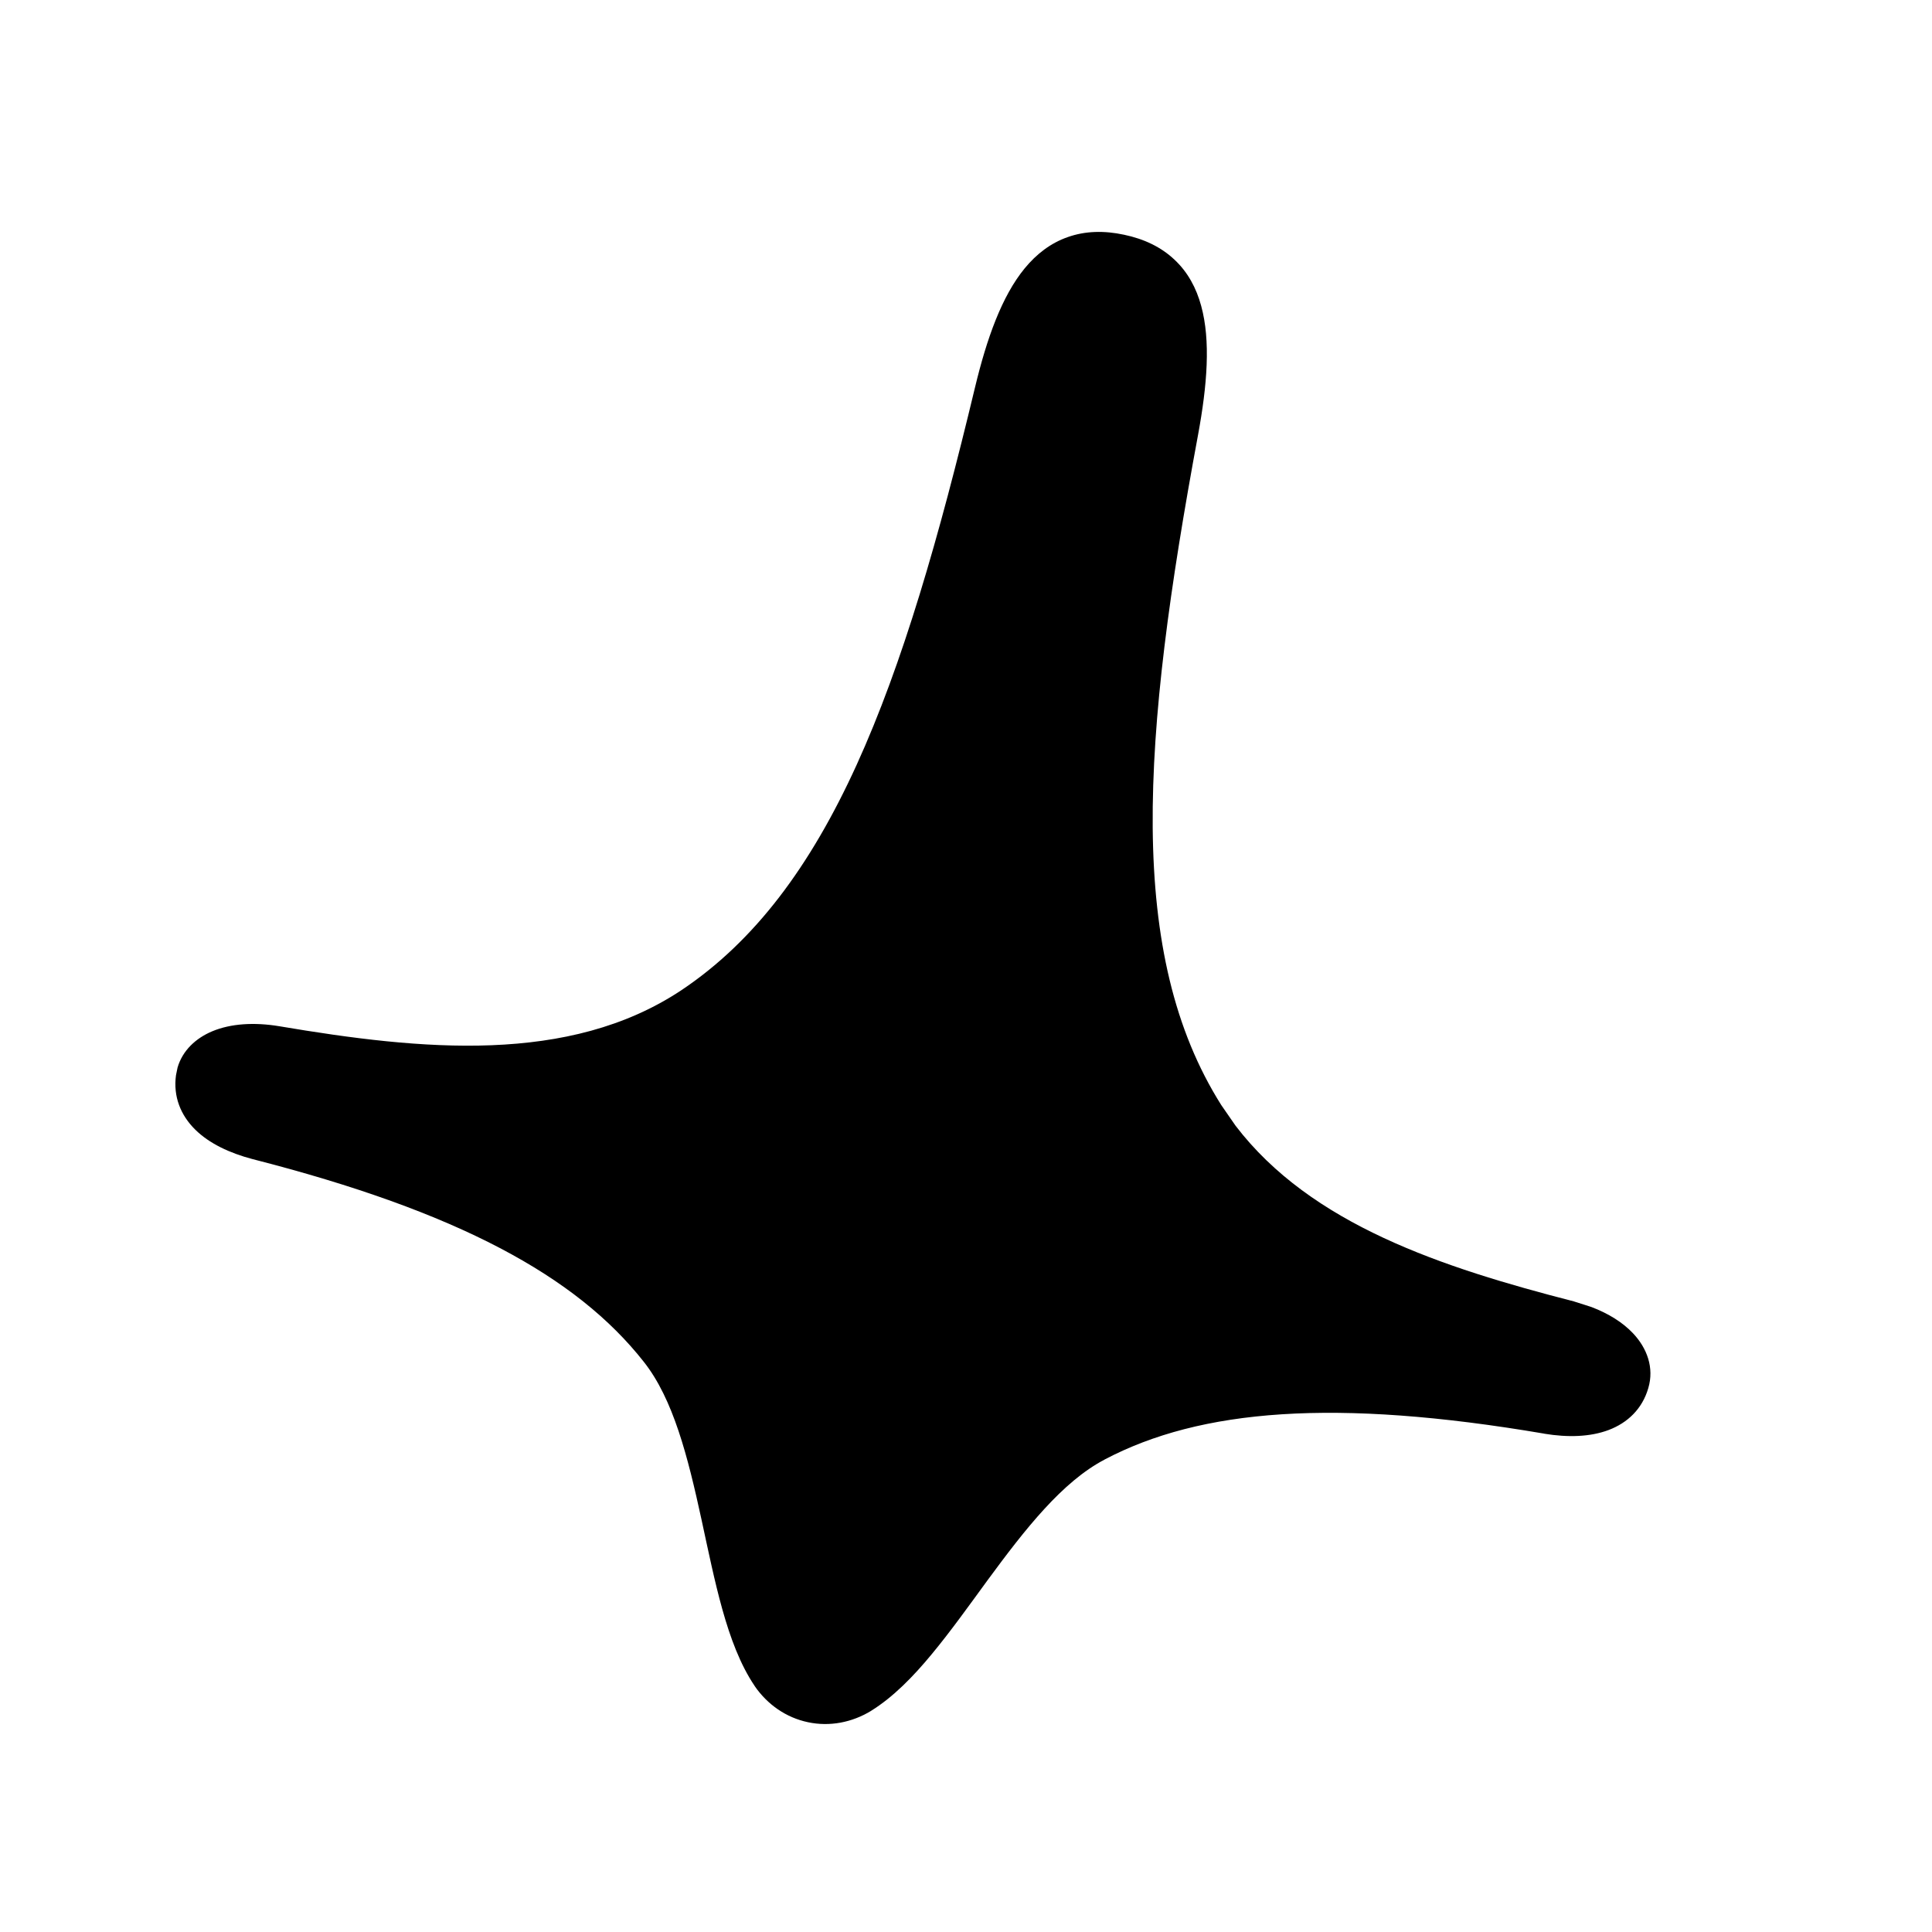
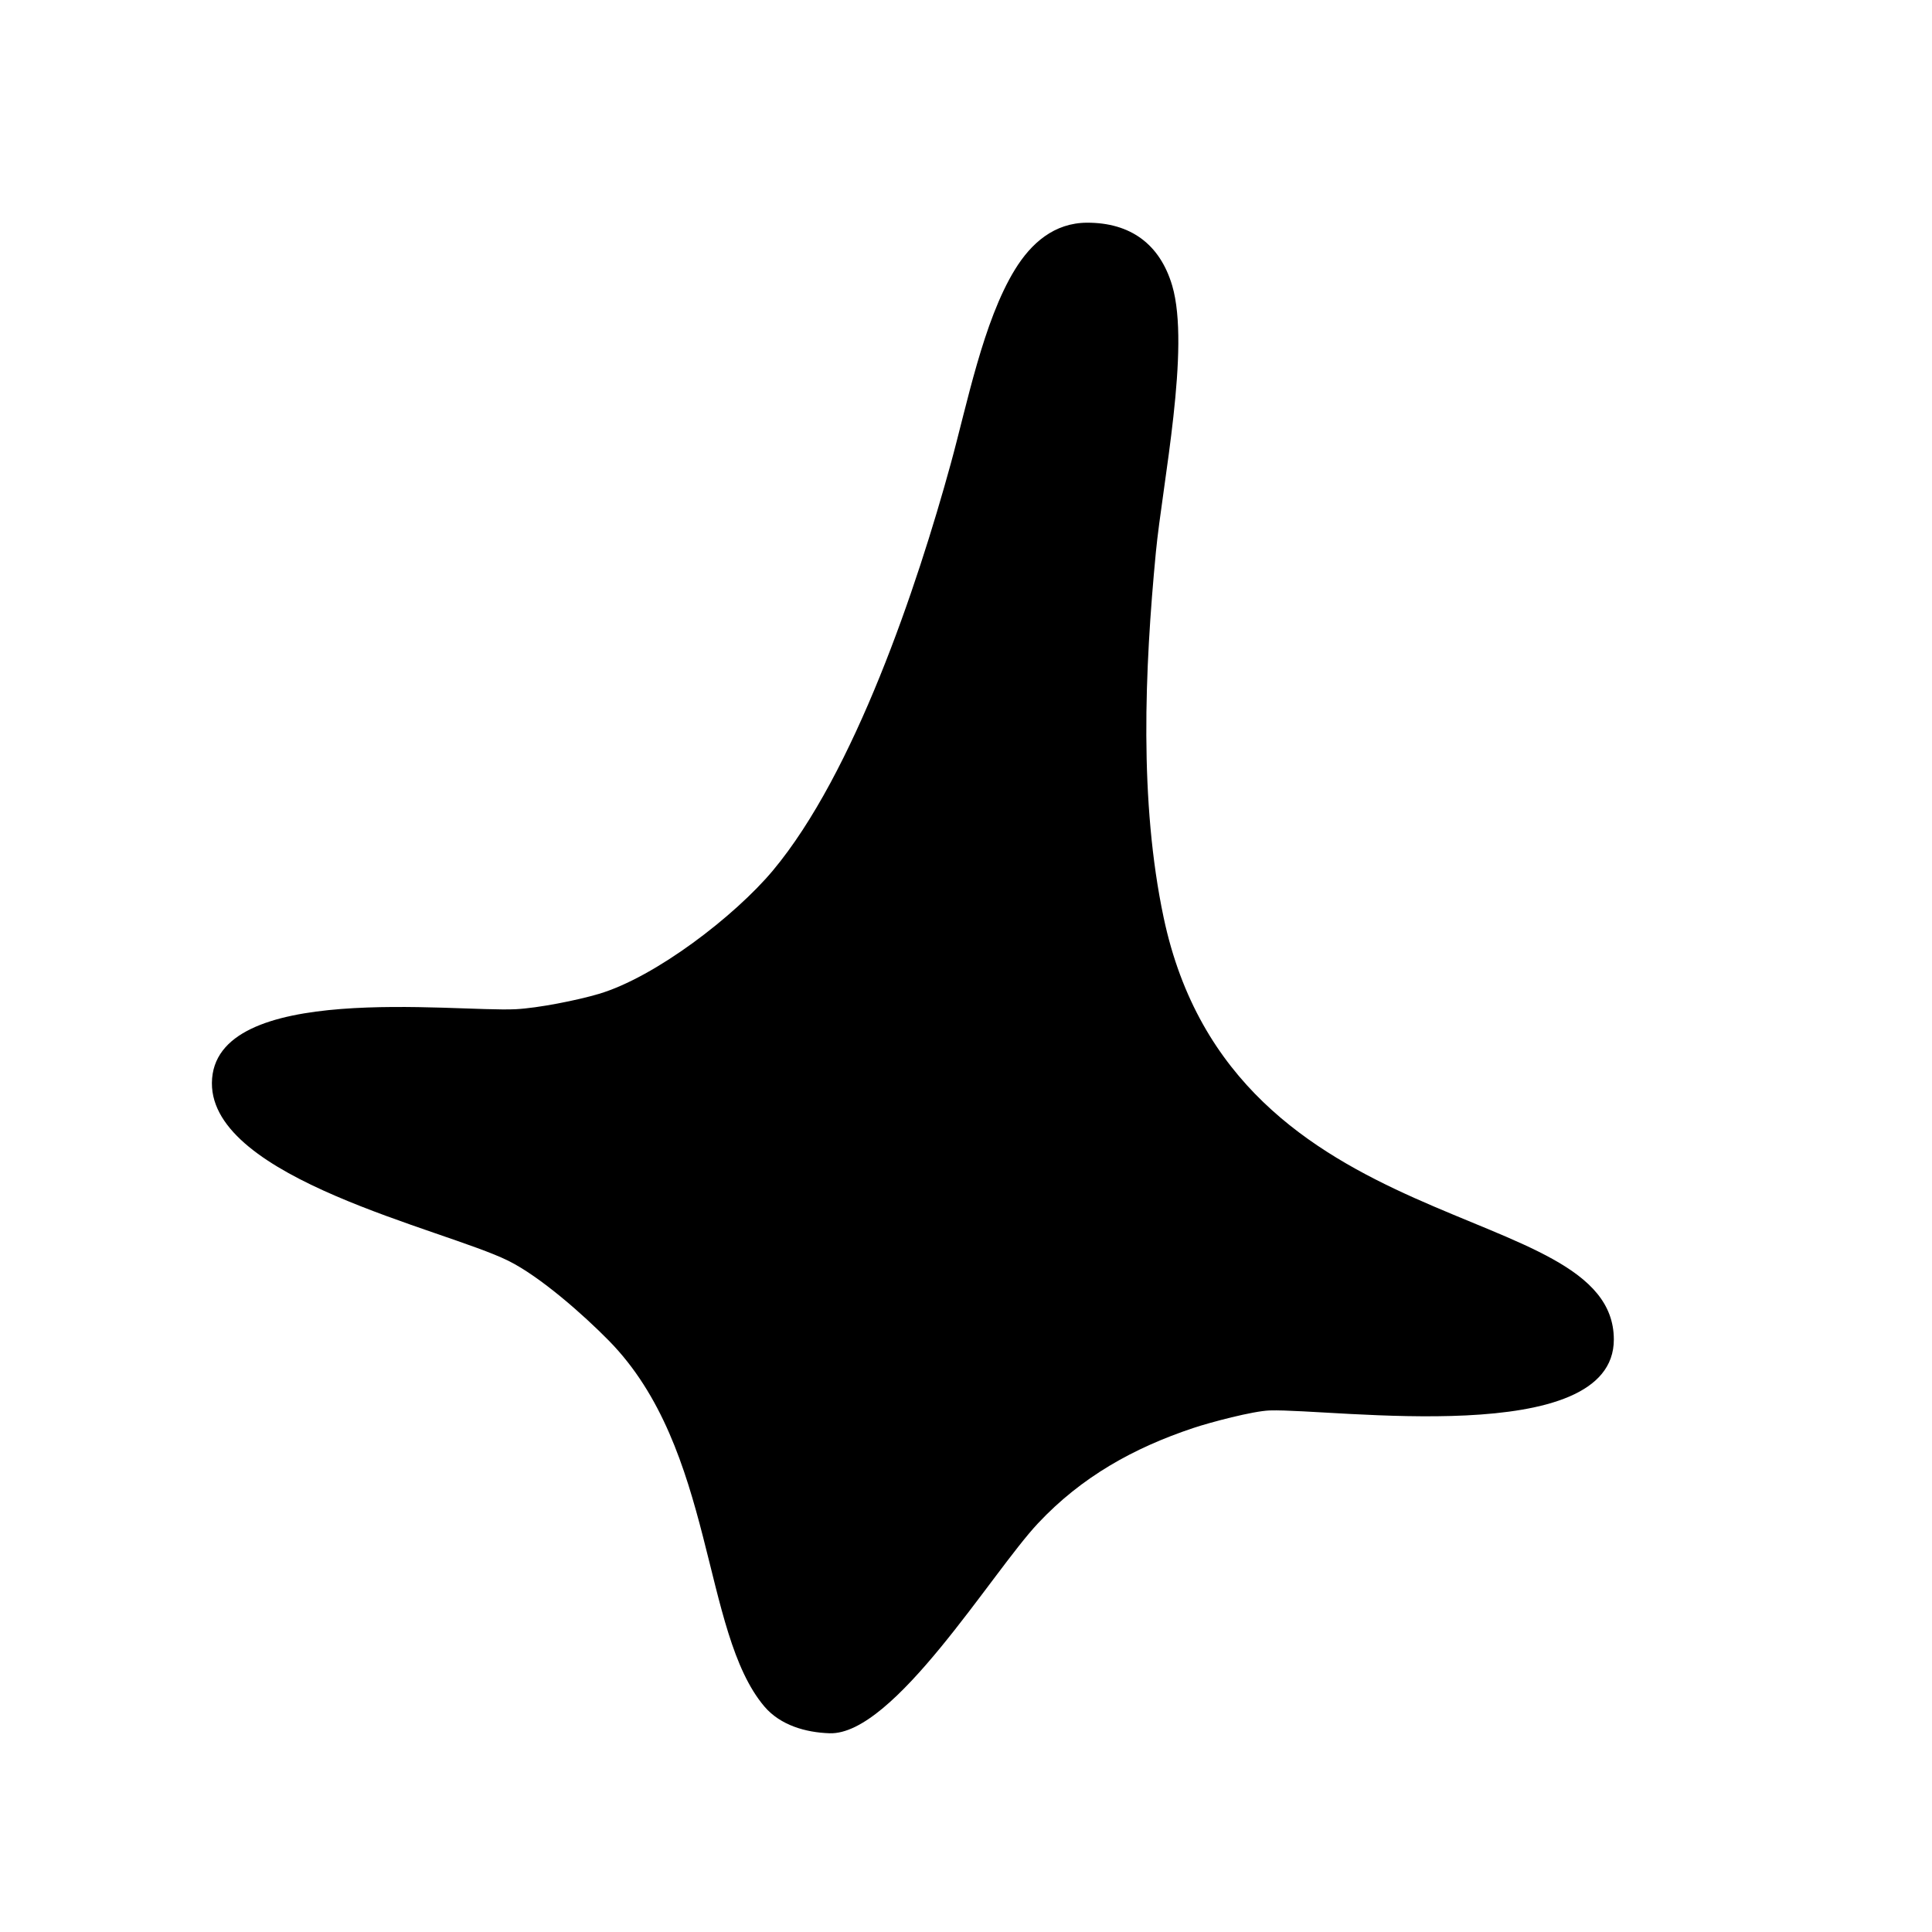
<svg xmlns="http://www.w3.org/2000/svg" preserveAspectRatio="none" overflow="visible" style="display: block;" width="22" height="22" viewBox="0 0 22 22" fill="none">
  <g id="Icon / Agent / Spinning Top">
    <g id="Spinning top silhouette">
</g>
-     <path id="Spinning top silhouette (Stroke)" d="M12.8 2.673C13.029 2.721 13.223 2.814 13.374 2.957C13.526 3.099 13.623 3.28 13.678 3.483C13.787 3.879 13.747 4.386 13.642 4.954C13.322 6.679 13.115 8.159 13.126 9.427C13.138 10.693 13.368 11.73 13.907 12.584L14.069 12.818C14.929 13.945 16.427 14.435 17.921 14.819L18.124 14.884C18.317 14.958 18.478 15.058 18.595 15.182C18.754 15.35 18.839 15.574 18.769 15.808C18.701 16.042 18.535 16.202 18.317 16.284C18.107 16.363 17.853 16.37 17.586 16.326L17.584 16.325C15.203 15.92 13.672 16.044 12.578 16.62L12.577 16.621C12.097 16.873 11.677 17.407 11.245 17.995C11.036 18.281 10.824 18.578 10.611 18.835C10.399 19.092 10.17 19.326 9.92 19.481L9.919 19.482C9.702 19.614 9.448 19.664 9.2 19.611C8.952 19.559 8.739 19.41 8.594 19.2L8.594 19.199C8.429 18.956 8.316 18.649 8.226 18.328C8.136 18.007 8.063 17.649 7.988 17.303C7.833 16.59 7.667 15.931 7.33 15.506C6.565 14.534 5.216 13.797 2.876 13.199C2.614 13.13 2.383 13.021 2.224 12.864C2.057 12.7 1.971 12.486 2.004 12.244L2.022 12.156C2.079 11.961 2.231 11.821 2.418 11.743C2.627 11.656 2.893 11.638 3.181 11.686C4.803 11.96 6.478 12.125 7.757 11.277C8.597 10.716 9.229 9.862 9.754 8.711C10.28 7.557 10.693 6.12 11.102 4.414C11.237 3.852 11.408 3.373 11.668 3.056C11.802 2.893 11.964 2.767 12.161 2.699C12.357 2.63 12.572 2.624 12.8 2.673Z" fill="black" />
+     <path id="Spinning top silhouette (Stroke)" d="M9.447 19.737C9.174 19.728 8.886 19.646 8.704 19.432C7.984 18.583 8.147 16.5 6.932 15.265C6.644 14.972 6.15 14.535 5.785 14.355C5.054 13.995 2.405 13.425 2.413 12.332C2.422 11.17 5.176 11.527 5.873 11.492C6.128 11.479 6.571 11.391 6.818 11.318C7.463 11.127 8.368 10.43 8.8 9.914C9.729 8.803 10.442 6.681 10.826 5.282C11.011 4.61 11.196 3.657 11.557 3.07C11.743 2.767 12.006 2.537 12.379 2.536C12.87 2.535 13.207 2.777 13.348 3.252C13.557 3.962 13.238 5.502 13.162 6.289C13.034 7.627 12.971 9.128 13.251 10.45C14.043 14.192 18.372 13.622 18.377 15.251C18.381 16.504 15.191 16.039 14.459 16.061C14.269 16.067 13.779 16.197 13.588 16.261C12.908 16.488 12.317 16.817 11.821 17.345C11.292 17.908 10.179 19.76 9.447 19.737Z" fill="black" />
  </g>
</svg>
